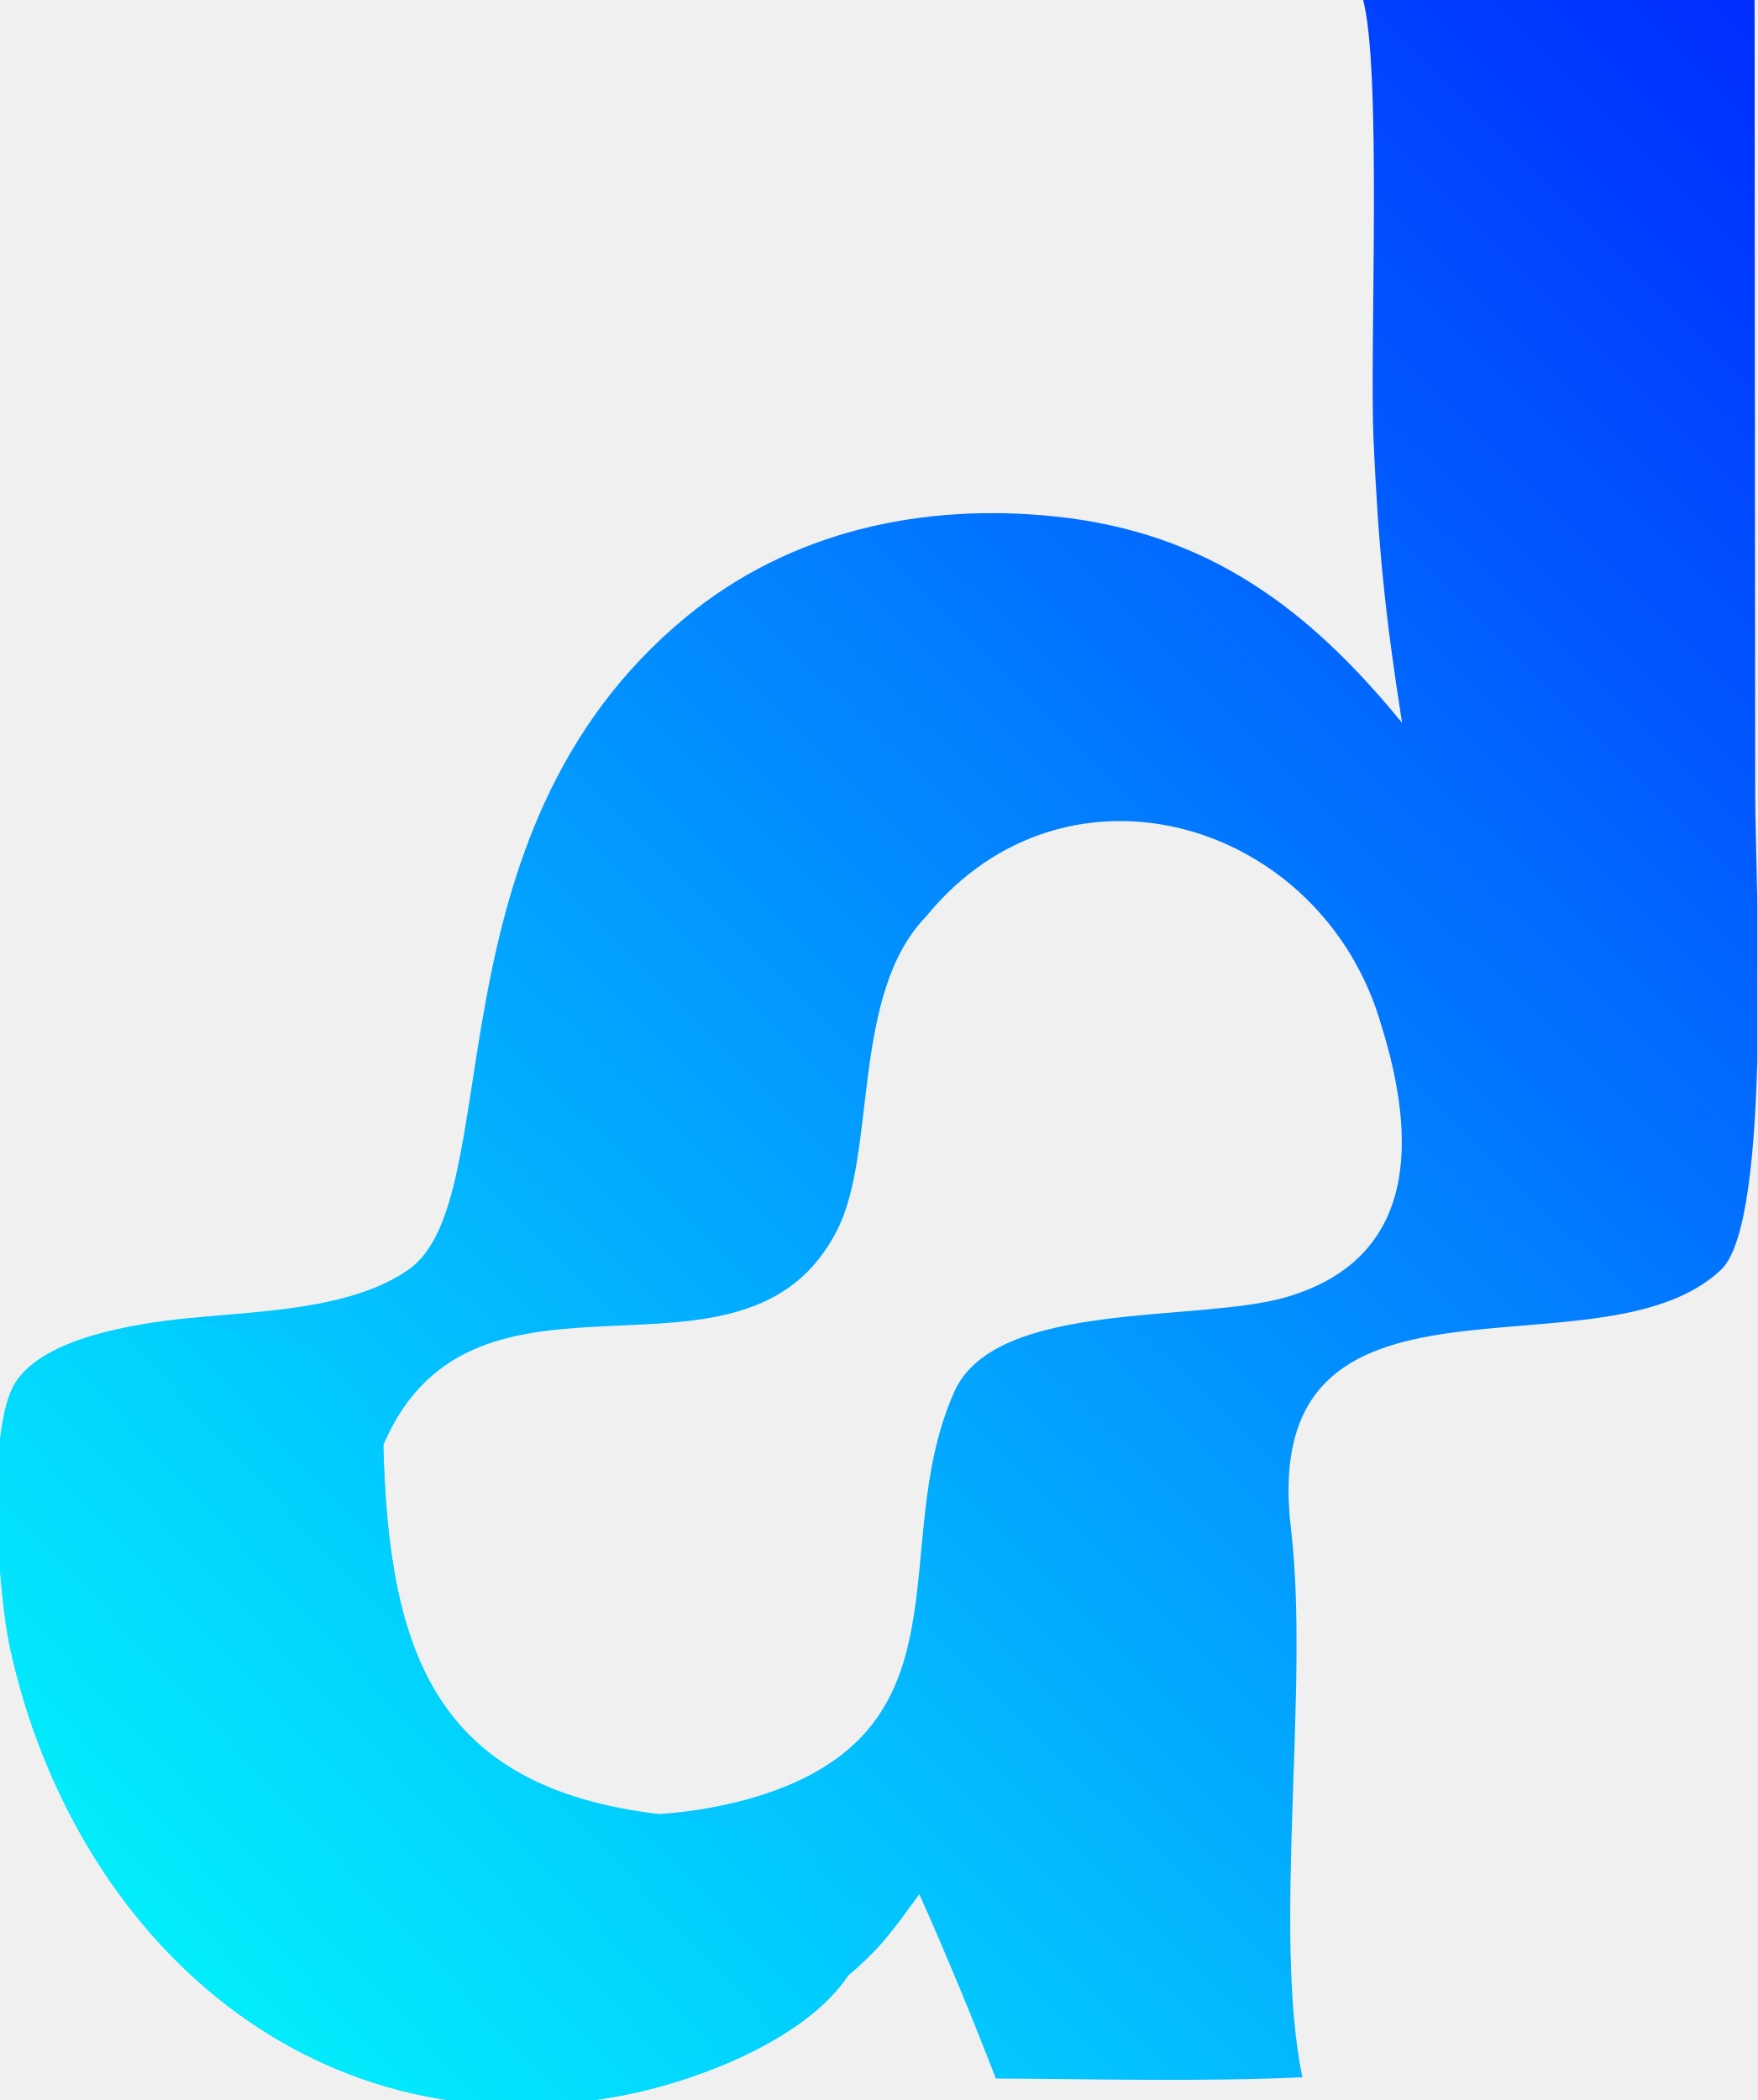
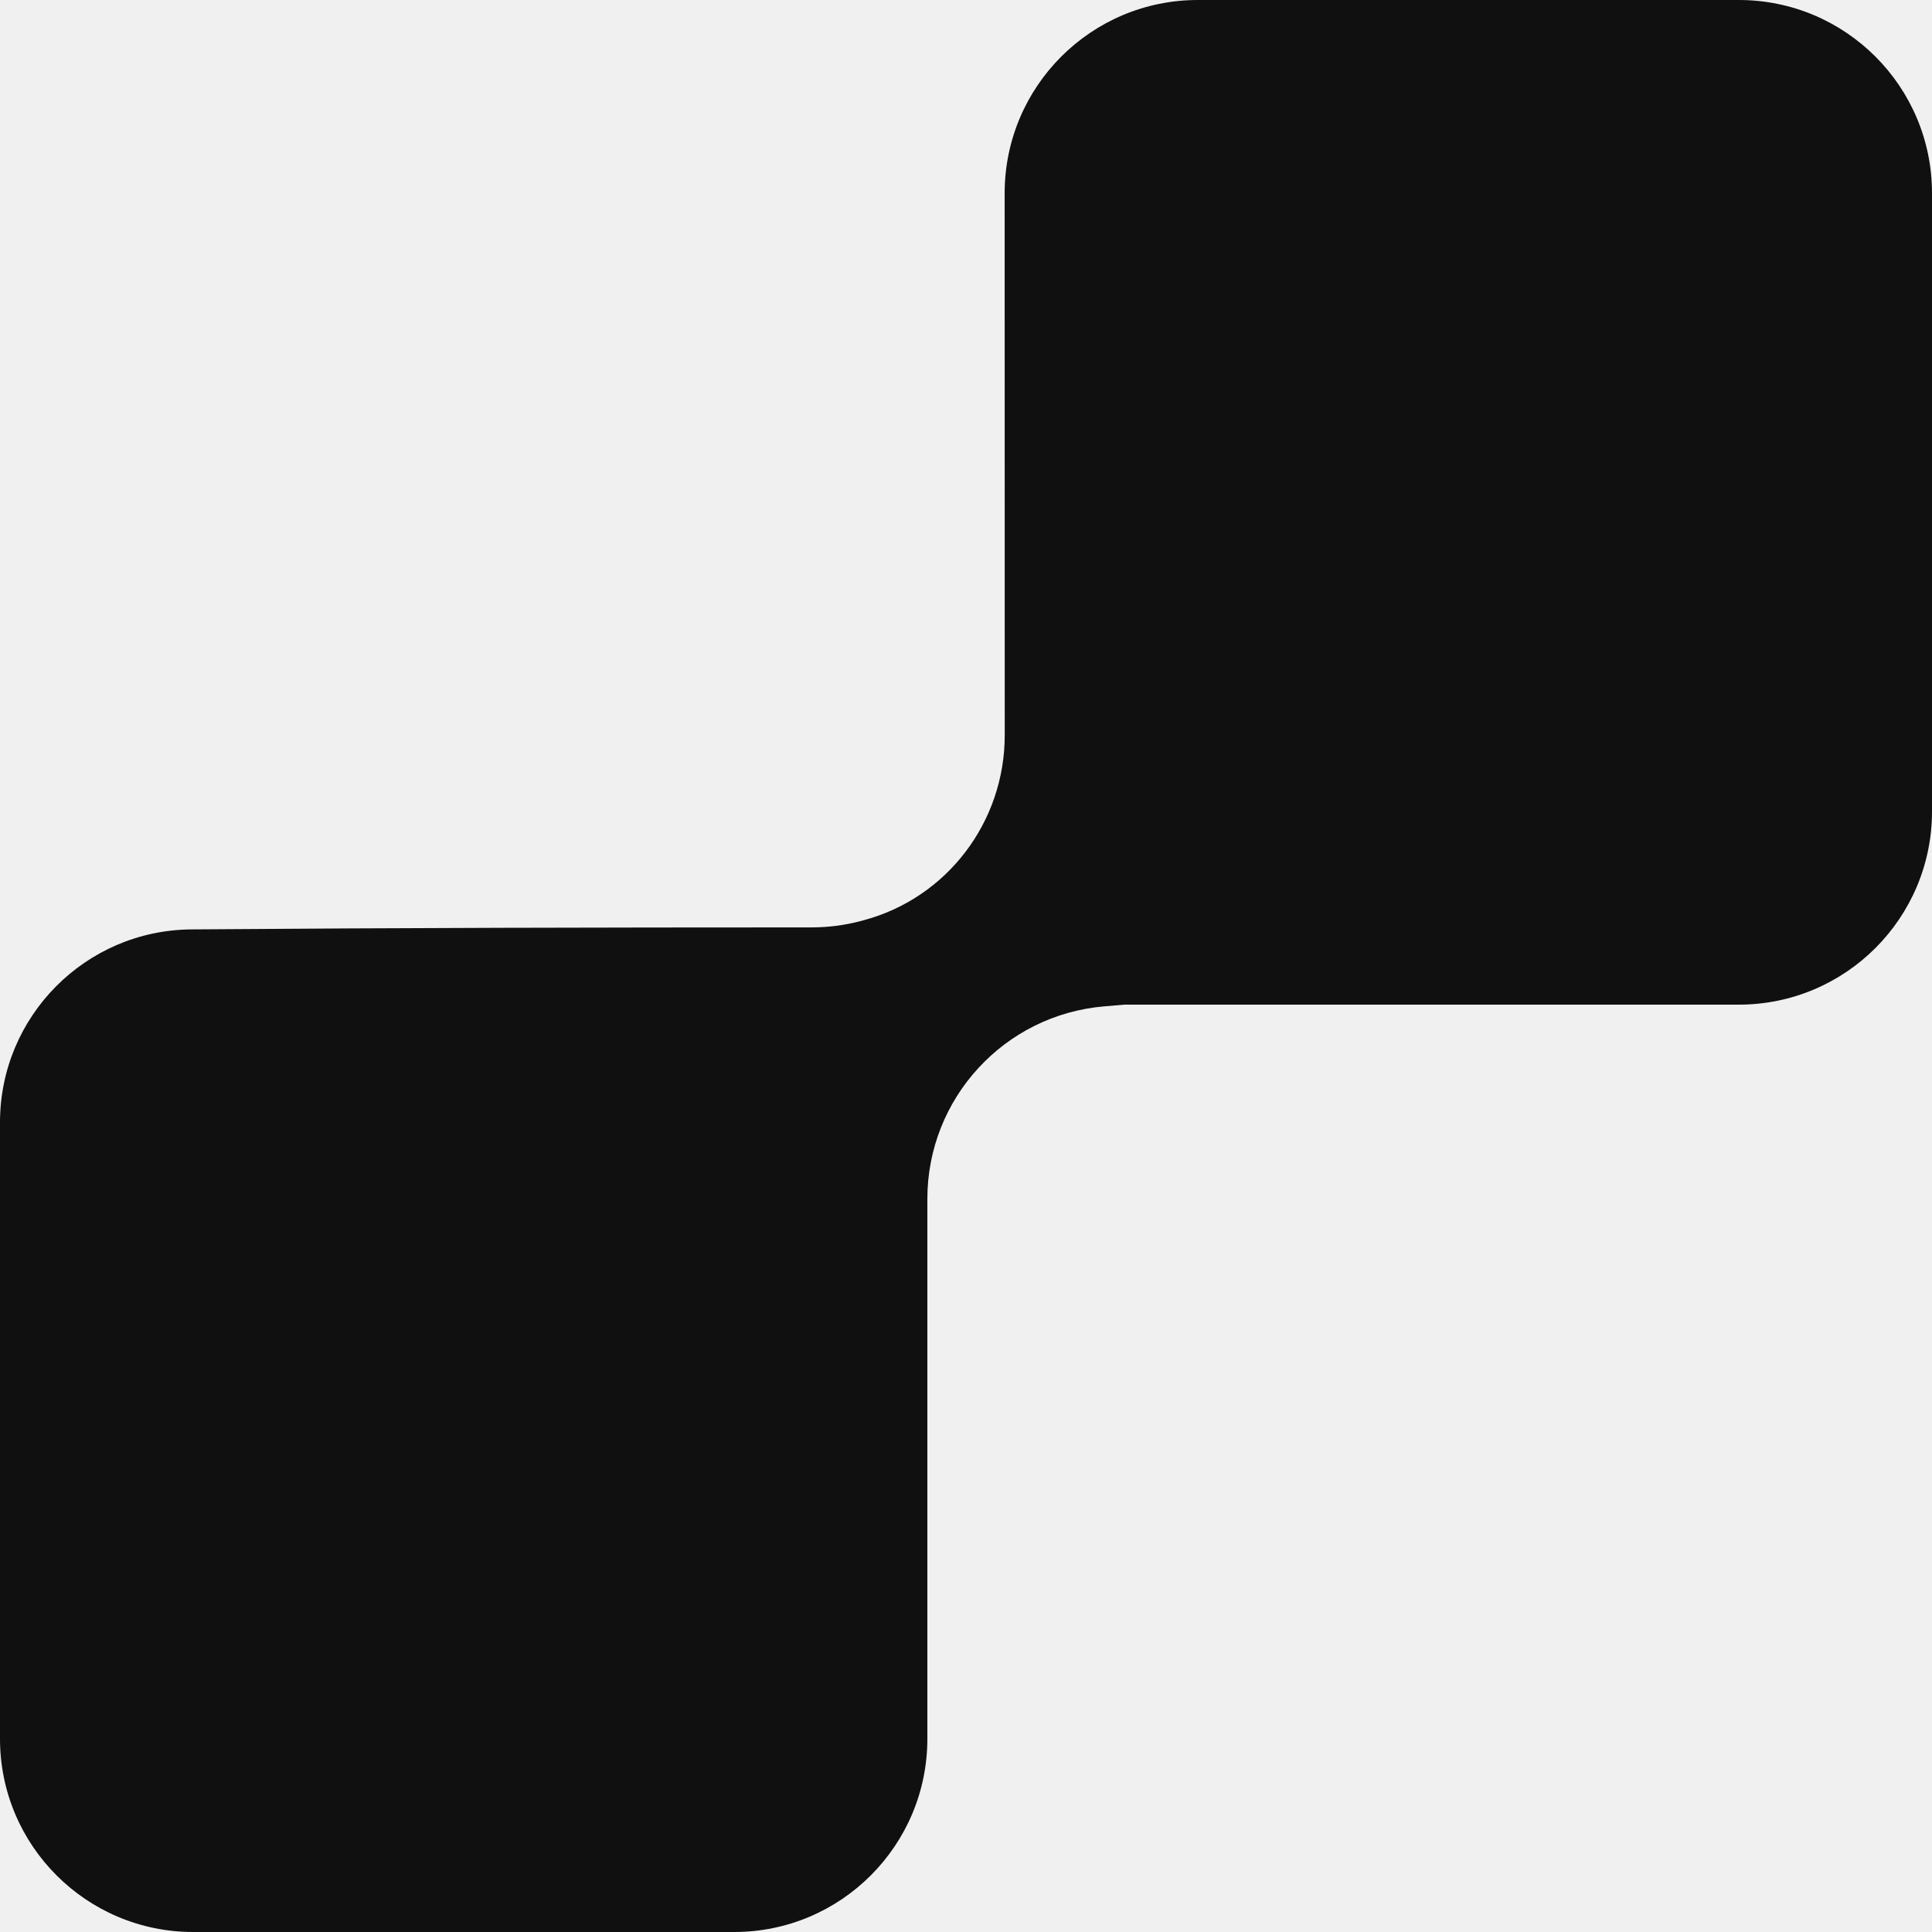
- <svg xmlns="http://www.w3.org/2000/svg" width="118" height="141" viewBox="0 0 118 141" fill="none">
-   <g clip-path="url(#clip0_112_118)">
-     <path d="M91.496 -0.135C100.234 -0.169 109.09 -0.129 117.816 -0.277L117.858 53.282C117.861 58.879 119.061 81.917 115.578 85.239C107.414 93.025 84.366 83.06 86.687 102.667C87.944 113.277 85.438 129.675 87.45 139.475C80.84 139.781 73.535 139.595 66.869 139.56C65.26 135.391 63.548 131.264 61.733 127.181C59.956 129.593 59.192 130.758 56.926 132.672C54.15 136.813 47.293 139.516 42.549 140.537C21.412 145.086 4.974 130.385 0.662 110.58C-0.099 107.088 -0.941 95.949 1.03 92.844C2.98 89.773 9.193 88.872 12.642 88.51C17.284 88.025 23.507 87.969 27.409 85.263C34.265 80.507 28.303 56.057 46.062 41.431C53.08 35.651 61.95 33.748 70.853 34.678C81.075 35.745 87.863 40.84 94.145 48.535C92.979 41.086 92.559 36.747 92.229 29.543C91.954 23.545 92.817 4.463 91.496 -0.135ZM44.211 121.806C46.214 121.676 48.2 121.346 50.138 120.823C65.721 116.49 59.394 103.891 64.086 93.433C66.875 87.219 80.481 88.846 86.43 87.076C95.238 84.457 95.119 76.464 92.766 68.886C88.841 55.105 71.635 49.932 62.183 61.539C57.128 66.752 58.886 77.287 56.231 82.557C50.009 94.907 31.87 82.65 25.737 97.029C26.098 110.873 29.168 120.009 44.211 121.806Z" fill="url(#paint0_linear_112_118)" />
-     <path d="M56.926 132.672C54.15 136.813 47.293 139.516 42.549 140.537C21.412 145.086 4.974 130.385 0.662 110.58C-0.099 107.088 -0.941 95.949 1.03 92.844C2.98 89.773 9.193 88.872 12.642 88.51C20.628 90.897 21.916 89.119 25.737 97.029C26.098 110.873 29.168 120.009 44.211 121.806C48.481 122.516 57.452 123.802 58.121 129.606C57.362 130.754 56.865 131.264 56.926 132.672Z" fill="url(#paint1_linear_112_118)" />
-   </g>
-   <defs>
-     <linearGradient id="paint0_linear_112_118" x1="135.371" y1="19.873" x2="42.773" y2="113.55" gradientUnits="userSpaceOnUse">
-       <stop stop-color="#002EFF" />
-       <stop offset="1" stop-color="#03C7FE" />
-     </linearGradient>
-     <linearGradient id="paint1_linear_112_118" x1="11.133" y1="129.104" x2="36.404" y2="105.442" gradientUnits="userSpaceOnUse">
-       <stop stop-color="#03ECFC" />
-       <stop offset="1" stop-color="#01C7FE" />
-     </linearGradient>
-     <clipPath id="clip0_112_118">
-       <rect width="118" height="141" fill="white" />
-     </clipPath>
-   </defs>
+ <svg xmlns="http://www.w3.org/2000/svg" width="100" height="100" viewBox="0 0 100 100" fill="none">
+   <path d="M1.55607e-05 58.095C1.60267e-05 52.611 4.421 48.148 9.905 48.106C21.358 48.021 30.439 48.005 42.01 48.002C42.869 48.002 43.727 47.891 44.558 47.671C44.599 47.66 44.639 47.649 44.68 47.638C49.018 46.487 52.005 42.544 52.005 38.056L52.001 10.001C52.001 4.478 56.478 4.52739e-07 62.001 9.5002e-07L90 3.47081e-06C95.523 3.96805e-06 100 4.477 100 10L100 42C100 47.523 95.523 52 90 52L58.2 52L57.155 52.089C51.978 52.528 48 56.858 48 62.053L48 90C48 95.523 43.523 100 38 100L10 100C4.477 100 1.23809e-05 95.523 1.28501e-05 90L1.55607e-05 58.095Z" fill="#101010" />
</svg>
